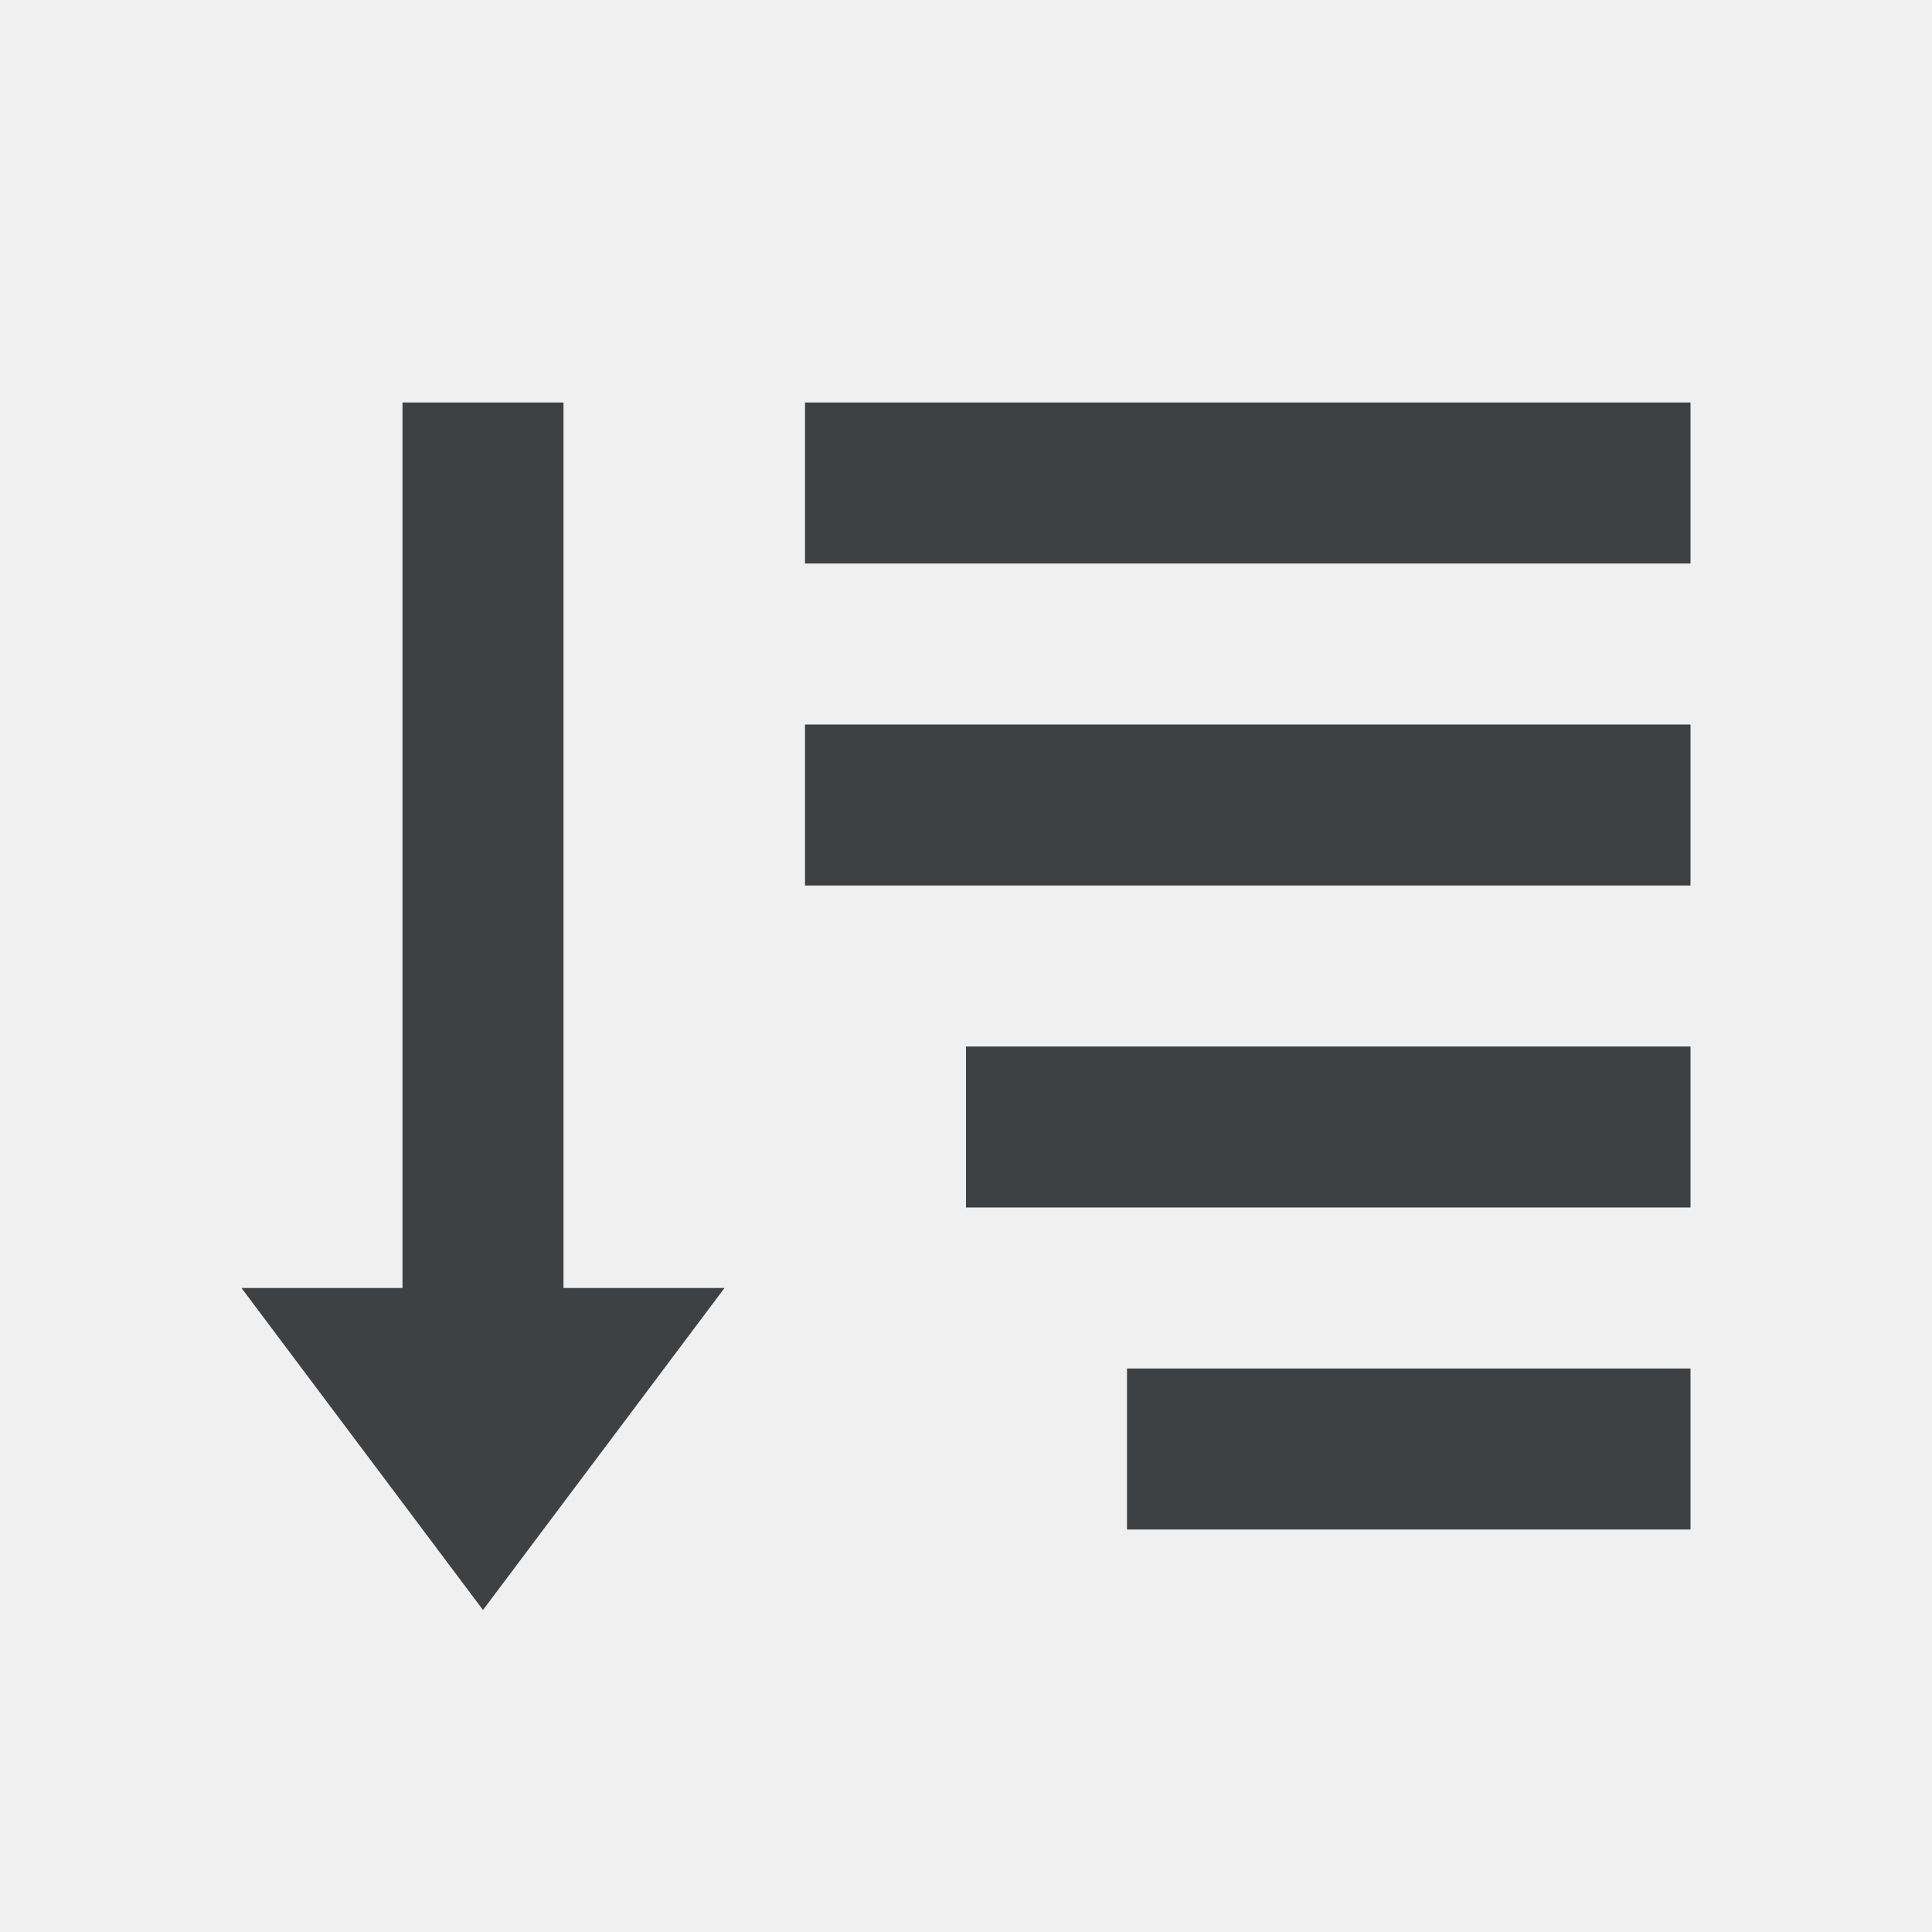
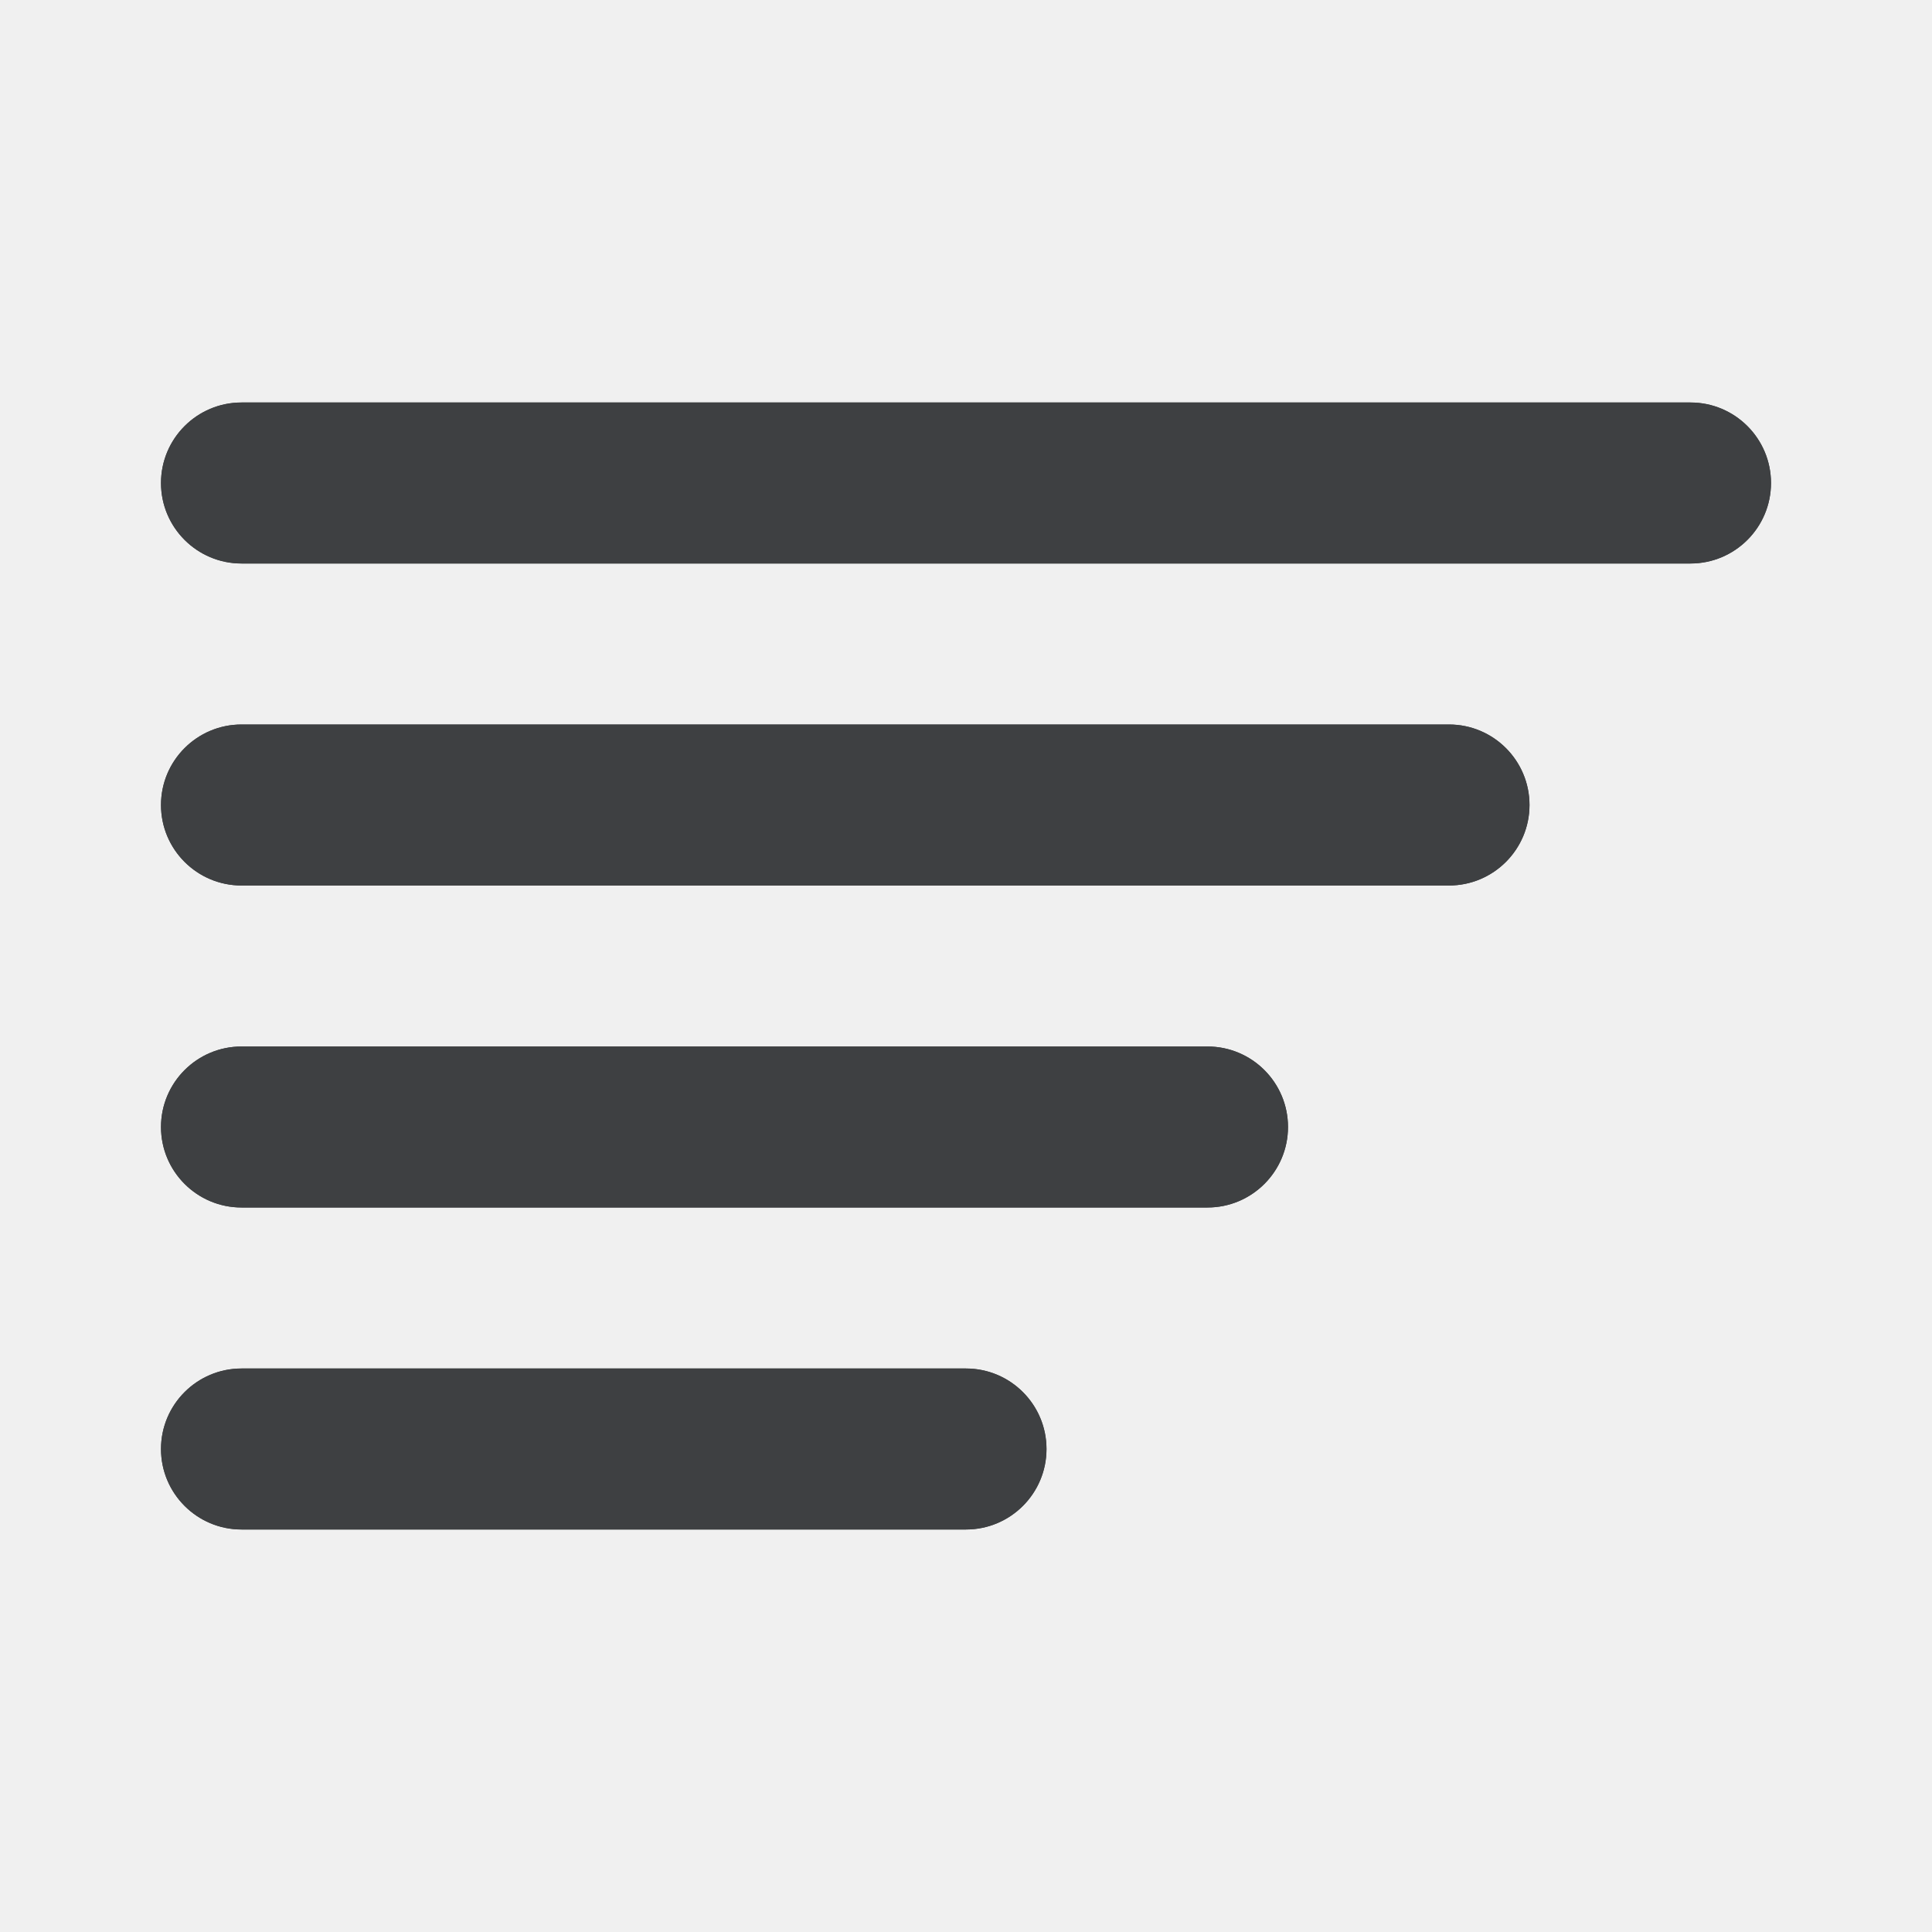
<svg xmlns="http://www.w3.org/2000/svg" width="24" height="24" viewBox="0 0 24 24" fill="none">
-   <path fill-rule="evenodd" clip-rule="evenodd" d="M10 11H21V9H10V11ZM12 15H21V13H12V15ZM14 19H21V17H14V19Z" fill="#3E4042" />
-   <path d="M21 7H10V5H21V7Z" fill="#3E4042" />
-   <rect x="5" y="5" width="2" height="13" fill="#3E4042" />
-   <path fill-rule="evenodd" clip-rule="evenodd" d="M9 16L6 20L3 16H9Z" fill="#3E4042" />
+   <mask id="path-1-inside-1" fill="white">
+     <path fill-rule="evenodd" clip-rule="evenodd" d="M3 17C2.448 17 2 17.448 2 18C2 18.552 2.448 19 3 19H12C12.552 19 13 18.552 13 18C13 17.448 12.552 17 12 17H3Z" />
+     <path fill-rule="evenodd" clip-rule="evenodd" d="M3 13C2.448 13 2 13.448 2 14C2 14.552 2.448 15 3 15H15C15.552 15 16 14.552 16 14C16 13.448 15.552 13 15 13H3Z" />
+     <path fill-rule="evenodd" clip-rule="evenodd" d="M3 5C2.448 5 2 5.448 2 6C2 6.552 2.448 7 3 7H21C21.552 7 22 6.552 22 6C22 5.448 21.552 5 21 5H3Z" />
+     <path fill-rule="evenodd" clip-rule="evenodd" d="M3 9C2.448 9 2 9.448 2 10C2 10.552 2.448 11 3 11H18C18.552 11 19 10.552 19 10C19 9.448 18.552 9 18 9H3Z" />
+   </mask>
+   <path fill-rule="evenodd" clip-rule="evenodd" d="M3 17C2.448 17 2 17.448 2 18C2 18.552 2.448 19 3 19H12C12.552 19 13 18.552 13 18C13 17.448 12.552 17 12 17H3Z" fill="#3E4042" />
+   <path fill-rule="evenodd" clip-rule="evenodd" d="M3 13C2.448 13 2 13.448 2 14C2 14.552 2.448 15 3 15H15C15.552 15 16 14.552 16 14C16 13.448 15.552 13 15 13H3Z" fill="#3E4042" />
+   <path fill-rule="evenodd" clip-rule="evenodd" d="M3 5C2.448 5 2 5.448 2 6C2 6.552 2.448 7 3 7H21C21.552 7 22 6.552 22 6C22 5.448 21.552 5 21 5H3Z" fill="#3E4042" />
+   <path fill-rule="evenodd" clip-rule="evenodd" d="M3 9C2.448 9 2 9.448 2 10C2 10.552 2.448 11 3 11H18C18.552 11 19 10.552 19 10C19 9.448 18.552 9 18 9H3Z" fill="#3E4042" />
+   <path d="M4 18C4 18.552 3.552 19 3 19V15C1.343 15 0 16.343 0 18H4ZM3 17C3.552 17 4 17.448 4 18H0C0 19.657 1.343 21 3 21V17ZM12 17H3V21H12V17ZM11 18C11 17.448 11.448 17 12 17V21C13.657 21 15 19.657 15 18H11ZM12 19C11.448 19 11 18.552 11 18H15C15 16.343 13.657 15 12 15V19ZM3 19H12V15H3V19ZM4 14C4 14.552 3.552 15 3 15V11C1.343 11 0 12.343 0 14H4ZM3 13C3.552 13 4 13.448 4 14H0C0 15.657 1.343 17 3 17V13ZM15 13H3V17H15V13ZM14 14C14 13.448 14.448 13 15 13V17C16.657 17 18 15.657 18 14H14ZM15 15C14.448 15 14 14.552 14 14H18C18 12.343 16.657 11 15 11V15ZM3 15H15V11H3V15ZM4 6C4 6.552 3.552 7 3 7V3C1.343 3 0 4.343 0 6H4ZM3 5C3.552 5 4 5.448 4 6H0C0 7.657 1.343 9 3 9V5ZM21 5H3V9H21V5ZM20 6C20 5.448 20.448 5 21 5V9C22.657 9 24 7.657 24 6H20ZM21 7C20.448 7 20 6.552 20 6H24C24 4.343 22.657 3 21 3V7ZM3 7H21V3H3V7ZM4 10C4 10.552 3.552 11 3 11V7C1.343 7 0 8.343 0 10H4ZM3 9C3.552 9 4 9.448 4 10H0C0 11.657 1.343 13 3 13V9ZM18 9H3V13H18V9ZM17 10C17 9.448 17.448 9 18 9V13C19.657 13 21 11.657 21 10H17ZM18 11C17.448 11 17 10.552 17 10H21C21 8.343 19.657 7 18 7V11ZM3 11H18V7H3V11Z" fill="#3E4042" mask="url(#path-1-inside-1)" />
</svg>
